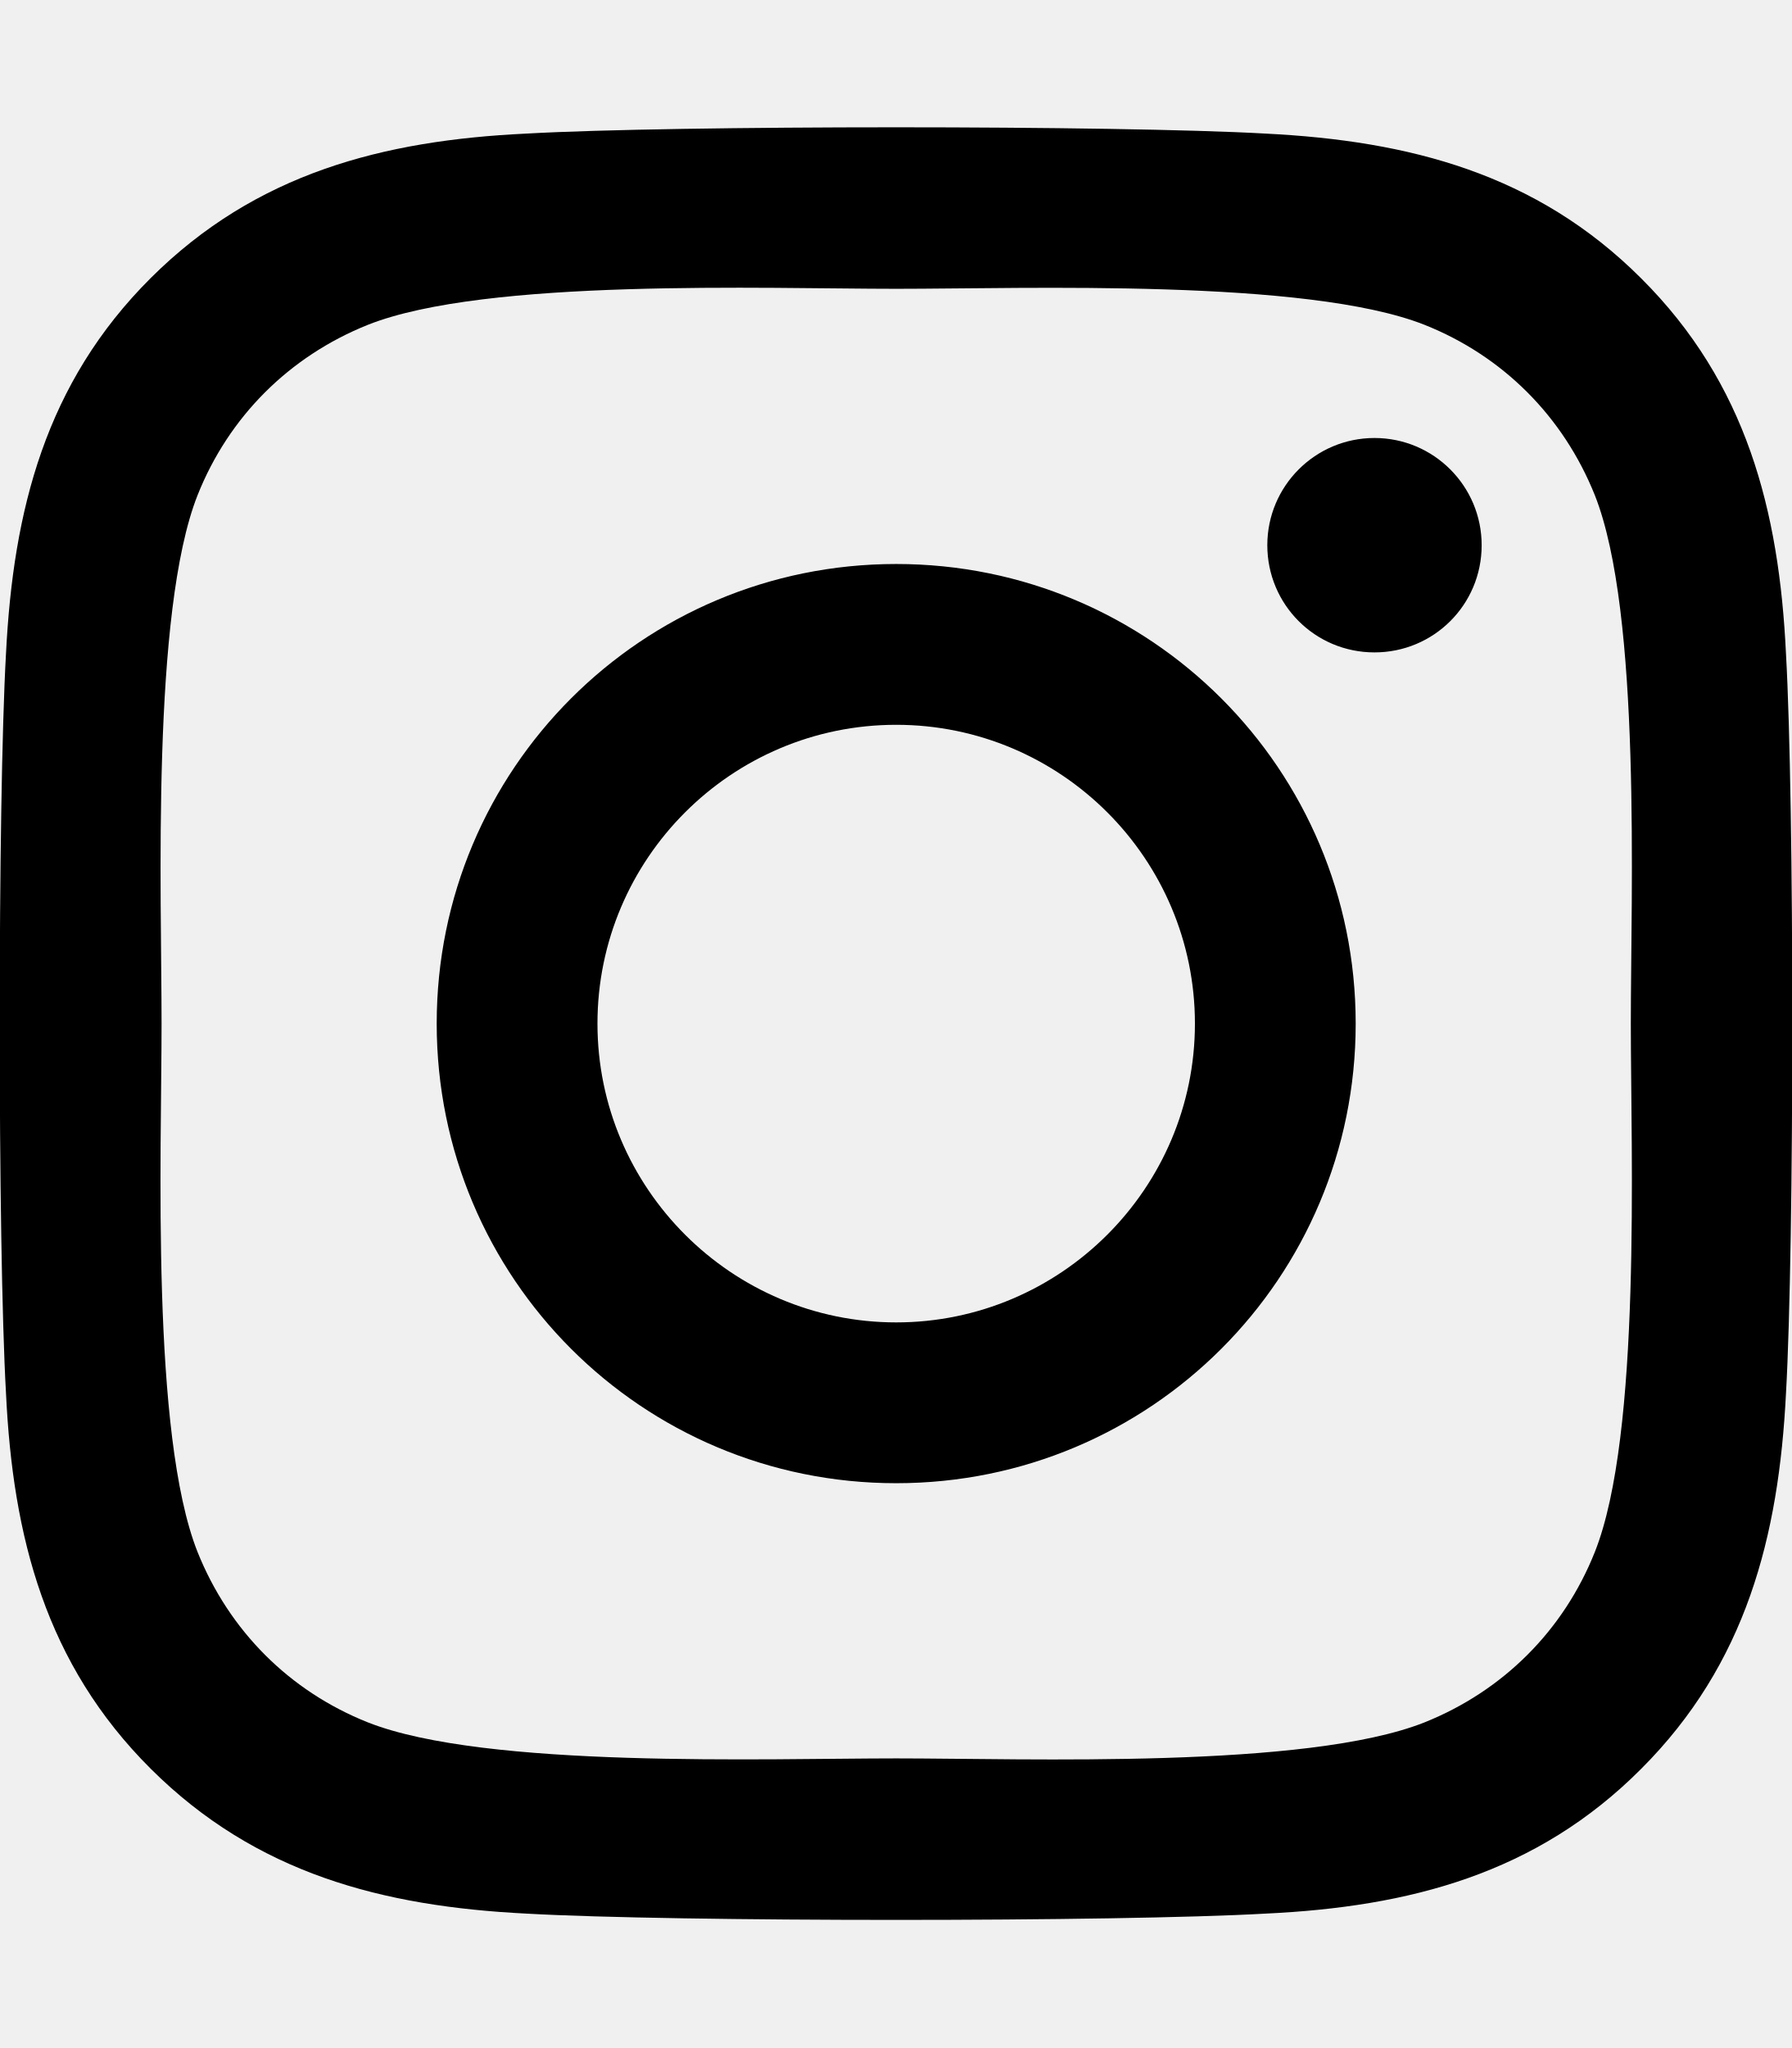
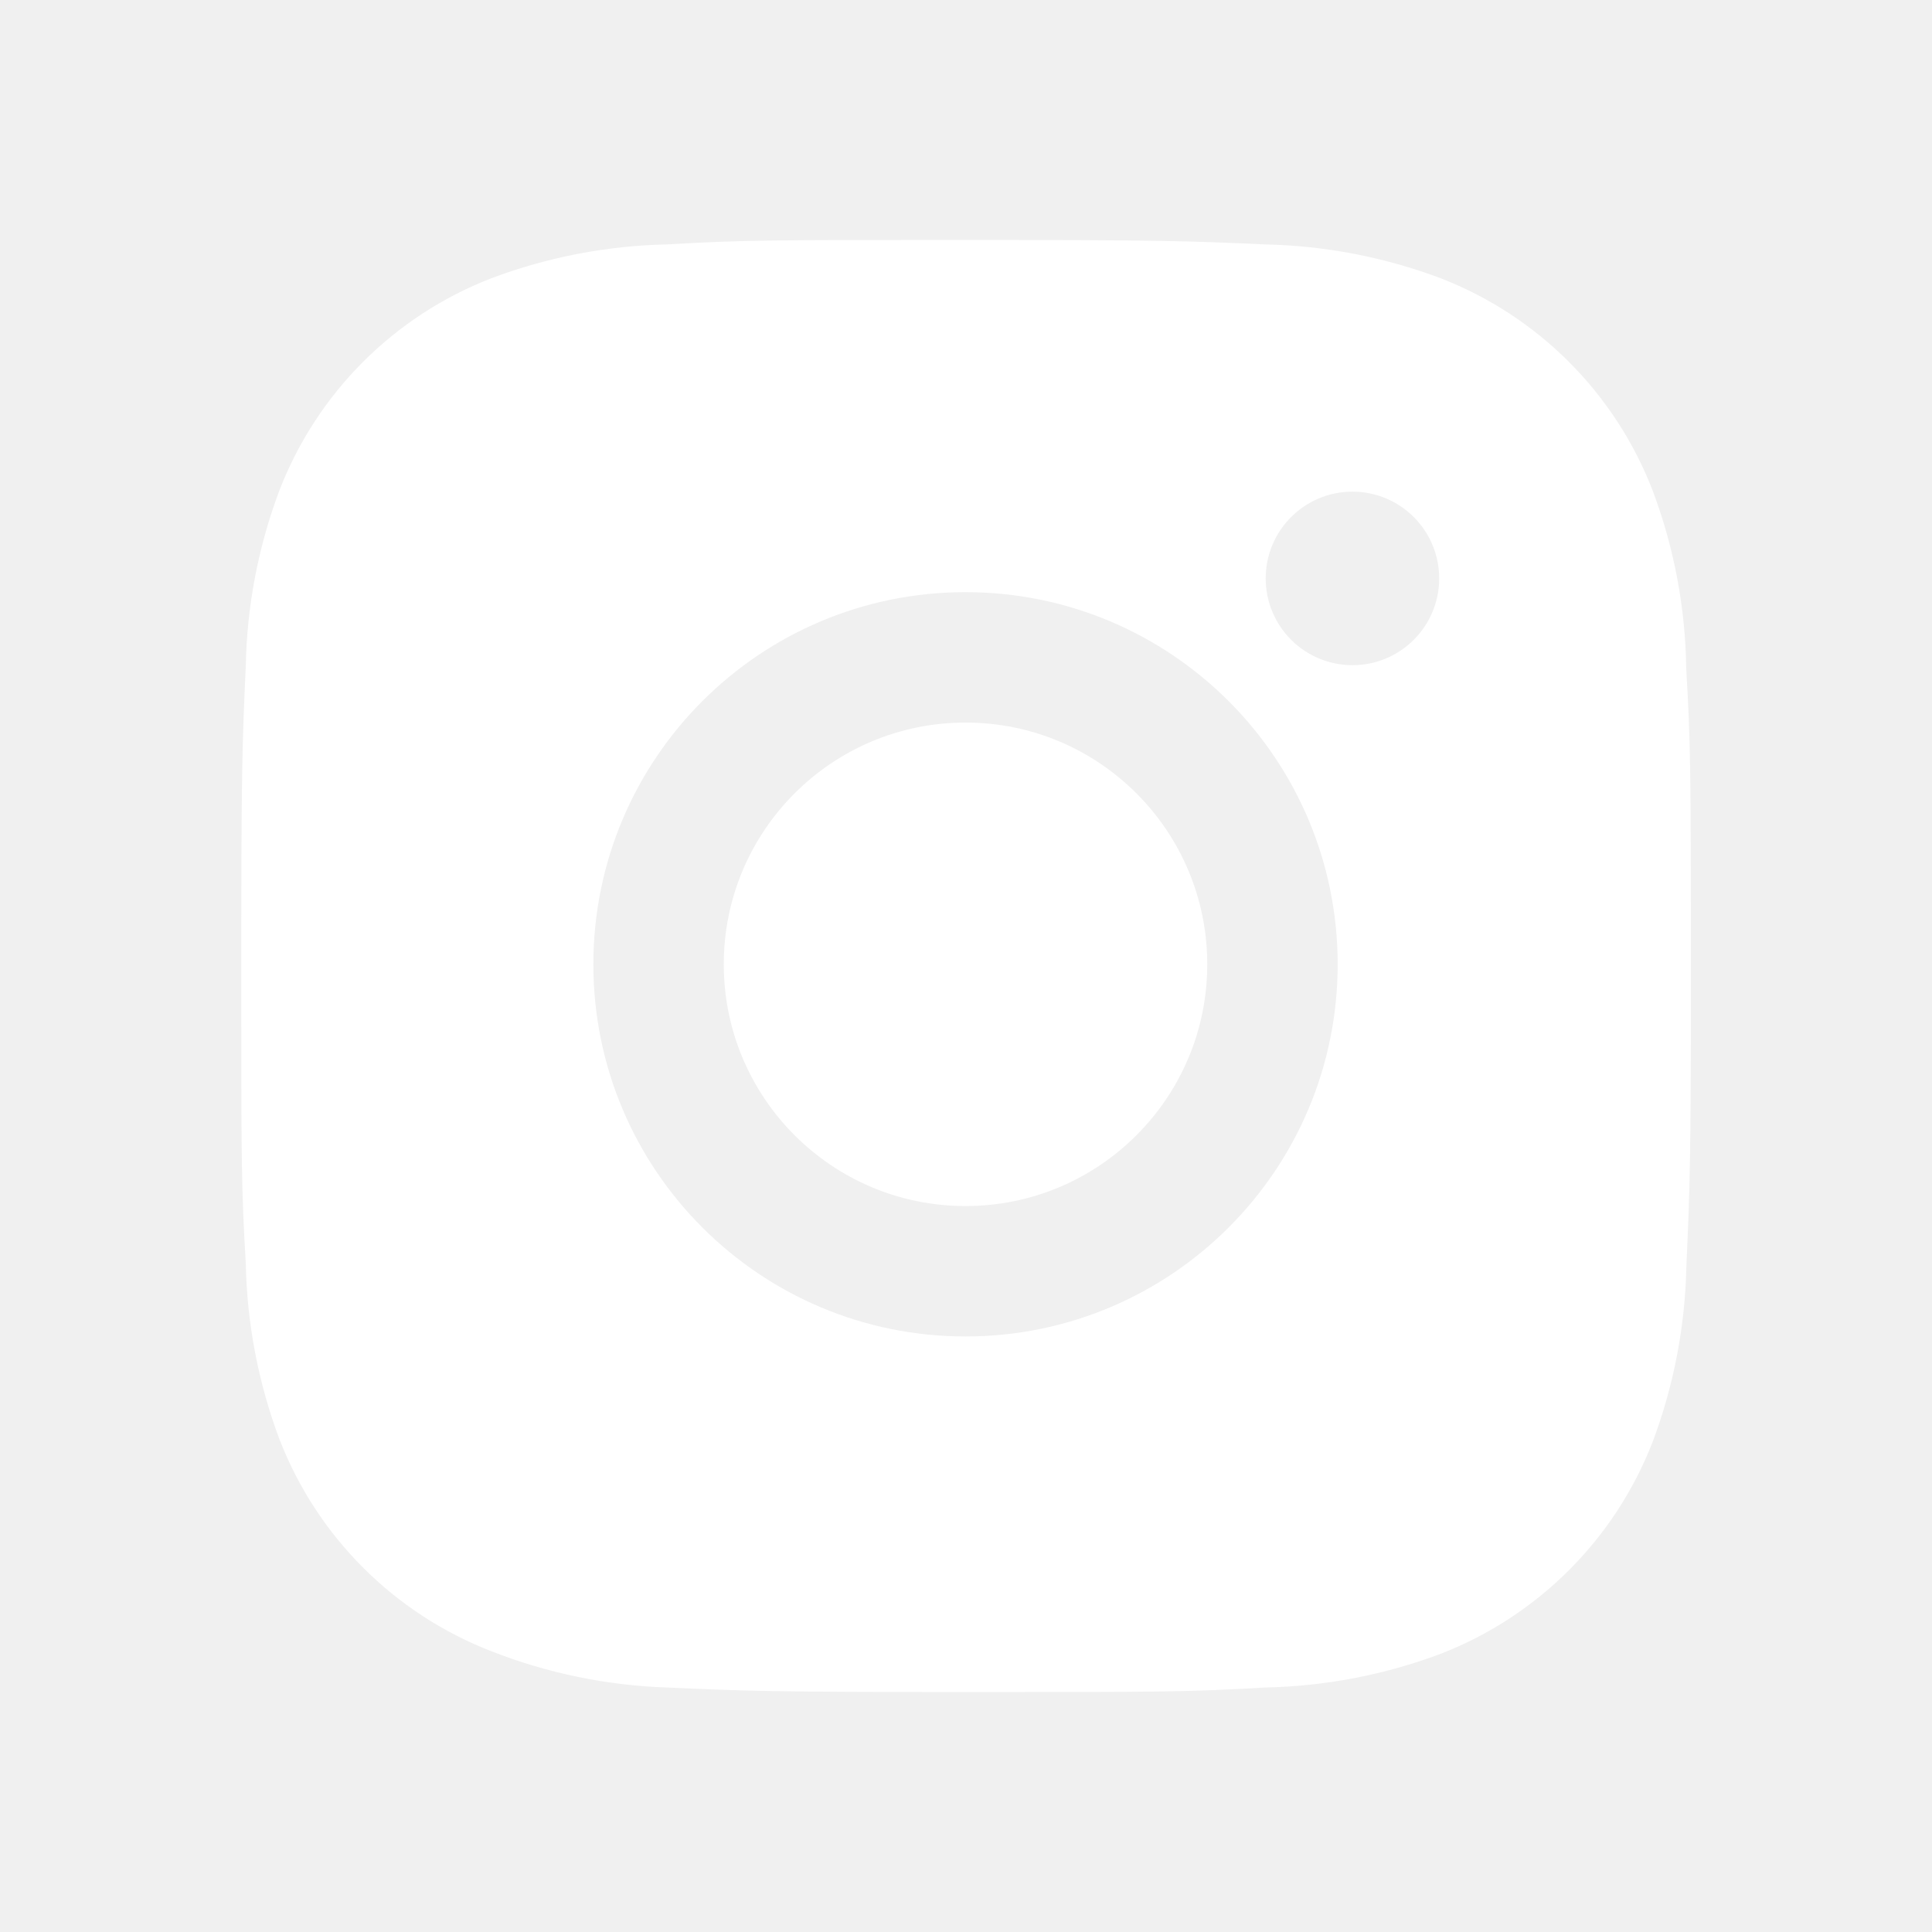
- <svg xmlns="http://www.w3.org/2000/svg" height="1em" viewBox="0 0 448 512">
-   <path d="M224.1 141c-63.6 0-114.9 51.3-114.9 114.9s51.3 114.9 114.9 114.9S339 319.5 339 255.9 287.7 141 224.1 141zm0 189.6c-41.1 0-74.7-33.5-74.7-74.7s33.5-74.7 74.7-74.7 74.7 33.5 74.7 74.7-33.6 74.7-74.7 74.7zm146.4-194.3c0 14.9-12 26.8-26.8 26.8-14.9 0-26.8-12-26.8-26.8s12-26.8 26.8-26.8 26.8 12 26.8 26.8zm76.1 27.2c-1.7-35.9-9.9-67.7-36.2-93.9-26.2-26.2-58-34.4-93.9-36.2-37-2.1-147.9-2.1-184.9 0-35.8 1.7-67.6 9.9-93.9 36.1s-34.4 58-36.2 93.9c-2.1 37-2.1 147.9 0 184.9 1.7 35.9 9.9 67.7 36.2 93.9s58 34.4 93.9 36.2c37 2.1 147.9 2.1 184.9 0 35.9-1.7 67.7-9.9 93.9-36.2 26.2-26.2 34.4-58 36.2-93.9 2.1-37 2.1-147.8 0-184.8zM398.8 388c-7.8 19.6-22.9 34.7-42.6 42.6-29.5 11.7-99.5 9-132.1 9s-102.7 2.6-132.1-9c-19.6-7.8-34.7-22.9-42.6-42.6-11.7-29.5-9-99.5-9-132.1s-2.6-102.7 9-132.1c7.8-19.6 22.9-34.7 42.6-42.6 29.5-11.7 99.5-9 132.1-9s102.7-2.6 132.1 9c19.6 7.8 34.7 22.9 42.6 42.6 11.7 29.5 9 99.5 9 132.1s2.7 102.7-9 132.1z" />
+ <svg xmlns="http://www.w3.org/2000/svg" width="24" height="24" viewBox="0 0 24 24" style="fill:#fff;transform: ;msFilter:;">
+   <path d="M20.947 8.305a6.53 6.53 0 0 0-.419-2.216 4.61 4.61 0 0 0-2.633-2.633 6.606 6.606 0 0 0-2.186-.42c-.962-.043-1.267-.055-3.709-.055s-2.755 0-3.71.055a6.606 6.606 0 0 0-2.185.42 4.607 4.607 0 0 0-2.633 2.633 6.554 6.554 0 0 0-.419 2.185c-.043.963-.056 1.268-.056 3.71s0 2.754.056 3.71c.015.748.156 1.486.419 2.187a4.61 4.61 0 0 0 2.634 2.632 6.584 6.584 0 0 0 2.185.45c.963.043 1.268.056 3.71.056s2.755 0 3.71-.056a6.59 6.59 0 0 0 2.186-.419 4.615 4.615 0 0 0 2.633-2.633c.263-.7.404-1.438.419-2.187.043-.962.056-1.267.056-3.71-.002-2.442-.002-2.752-.058-3.709zm-8.953 8.297c-2.554 0-4.623-2.069-4.623-4.623s2.069-4.623 4.623-4.623a4.623 4.623 0 0 1 0 9.246zm4.807-8.339a1.077 1.077 0 0 1-1.078-1.078 1.077 1.077 0 1 1 2.155 0c0 .596-.482 1.078-1.077 1.078z" />
+   <circle cx="11.994" cy="11.979" r="3.003" />
</svg>
